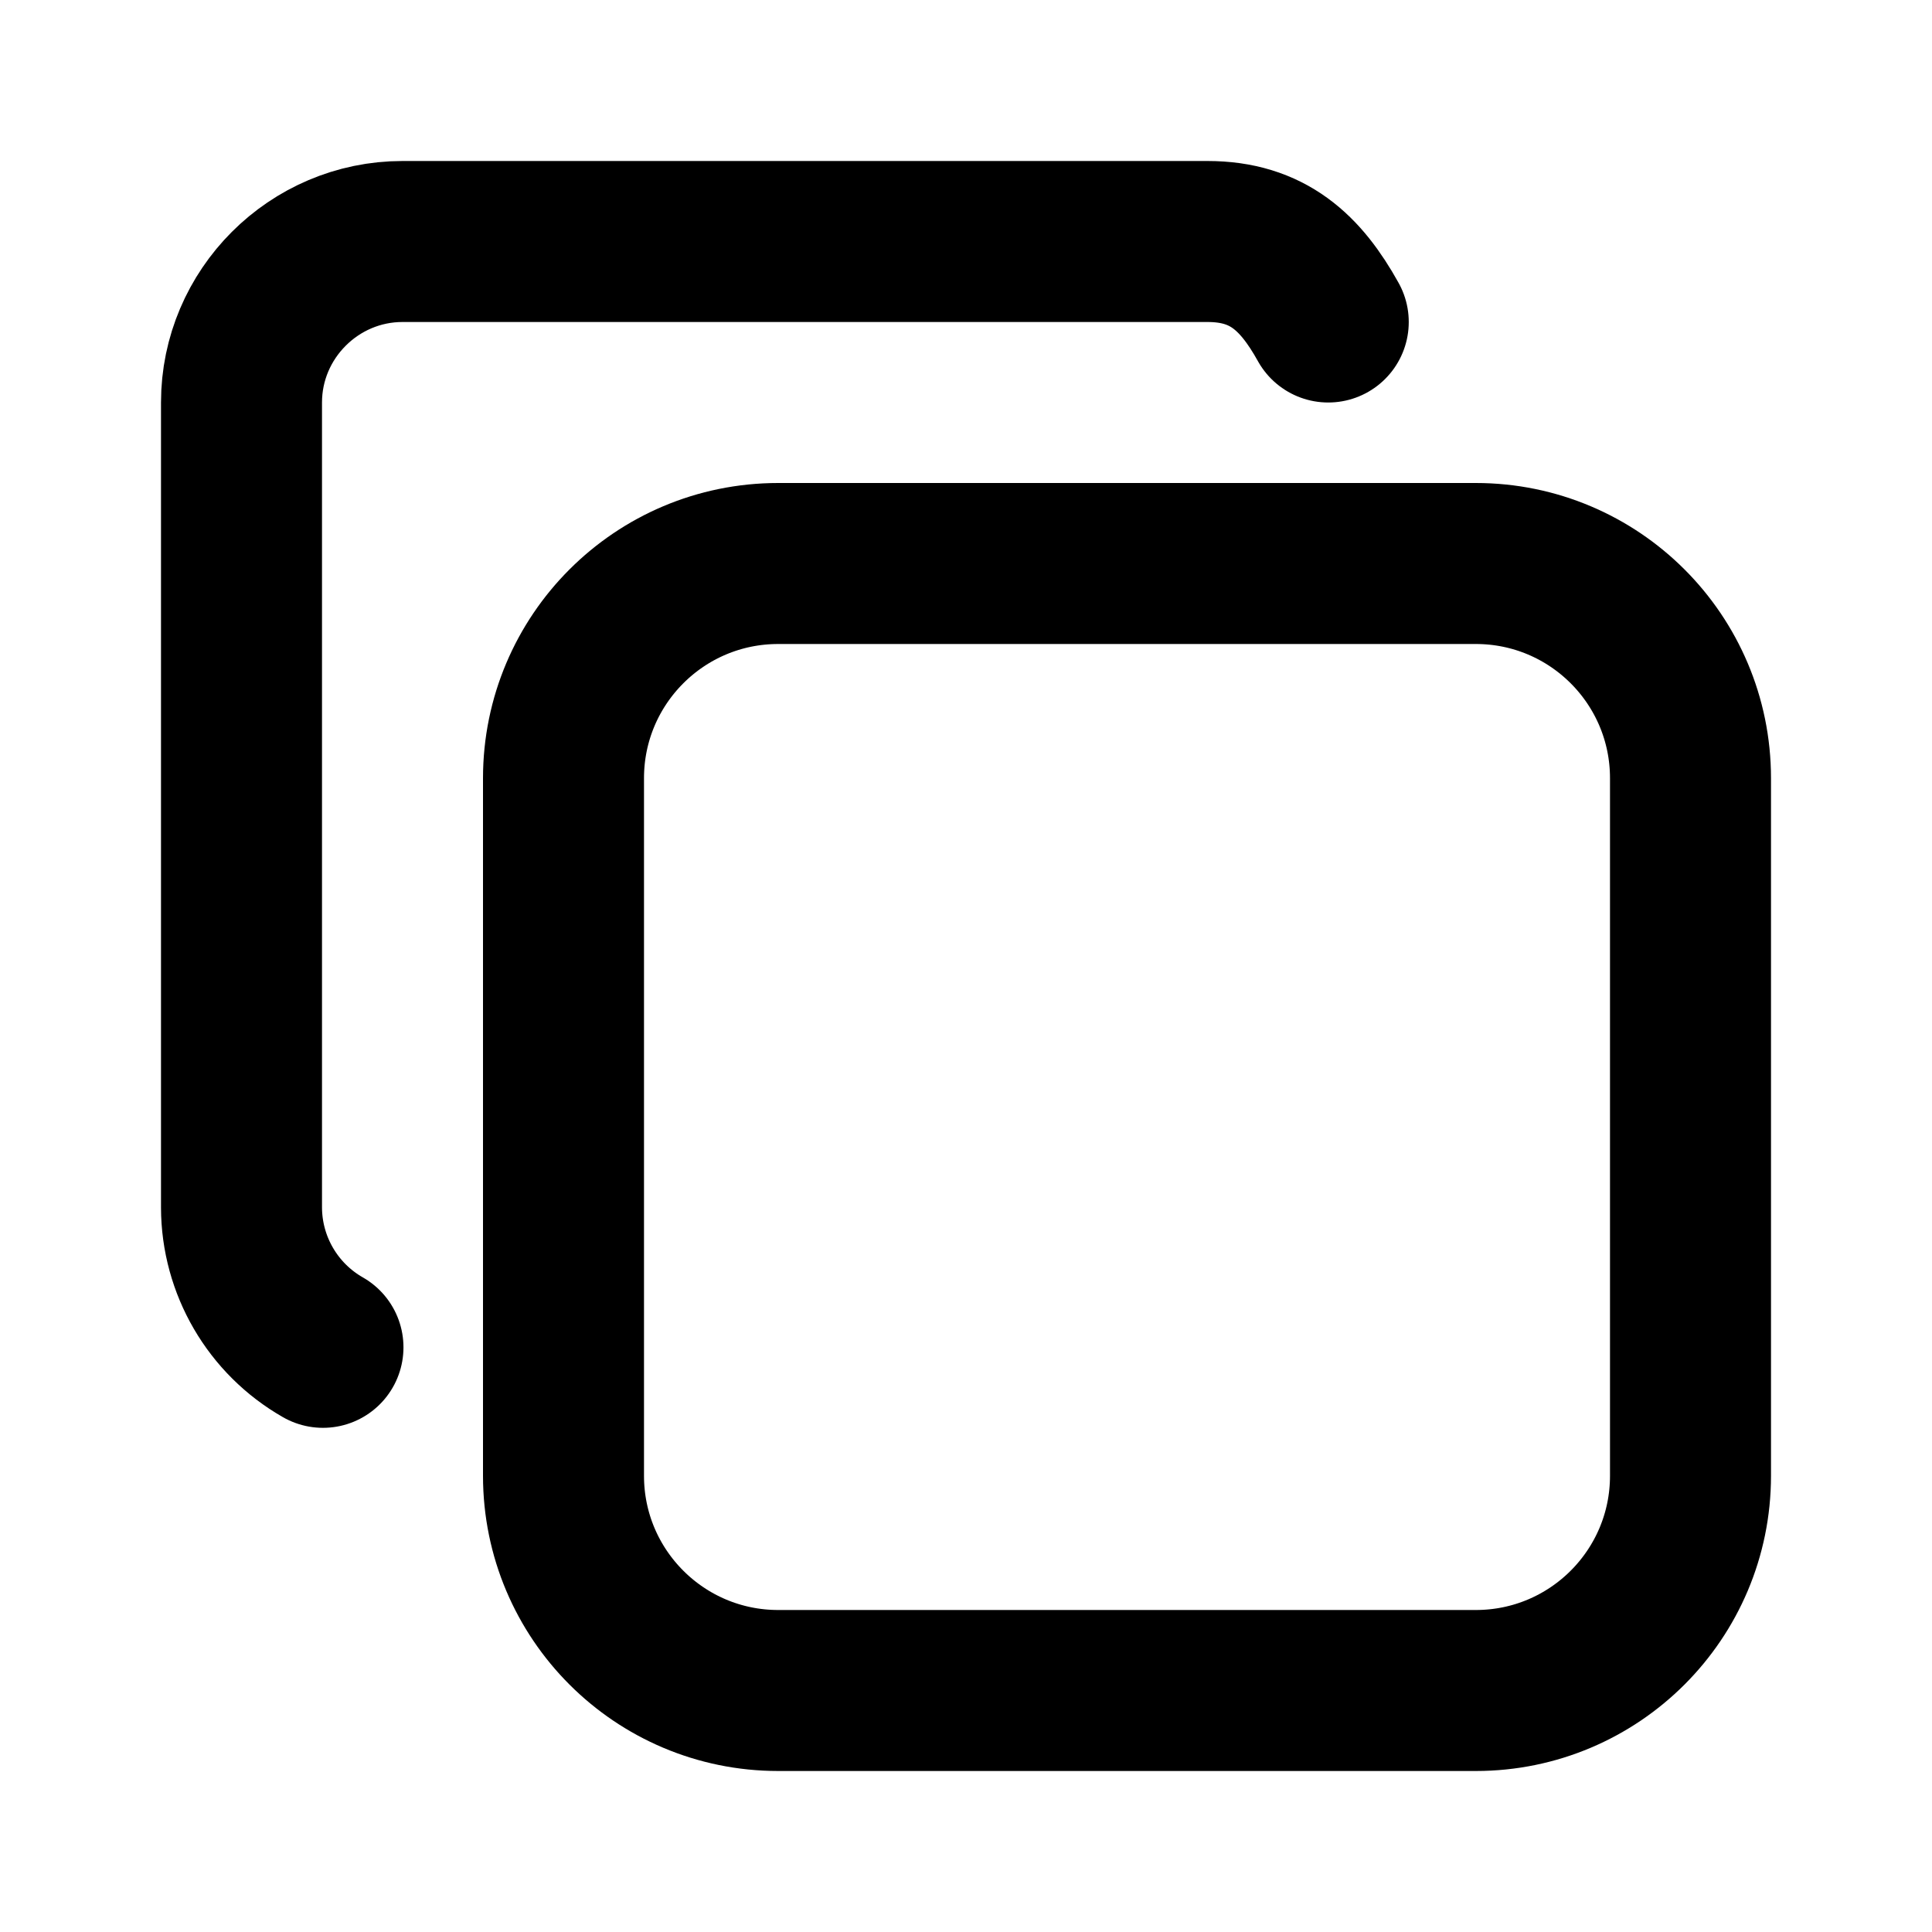
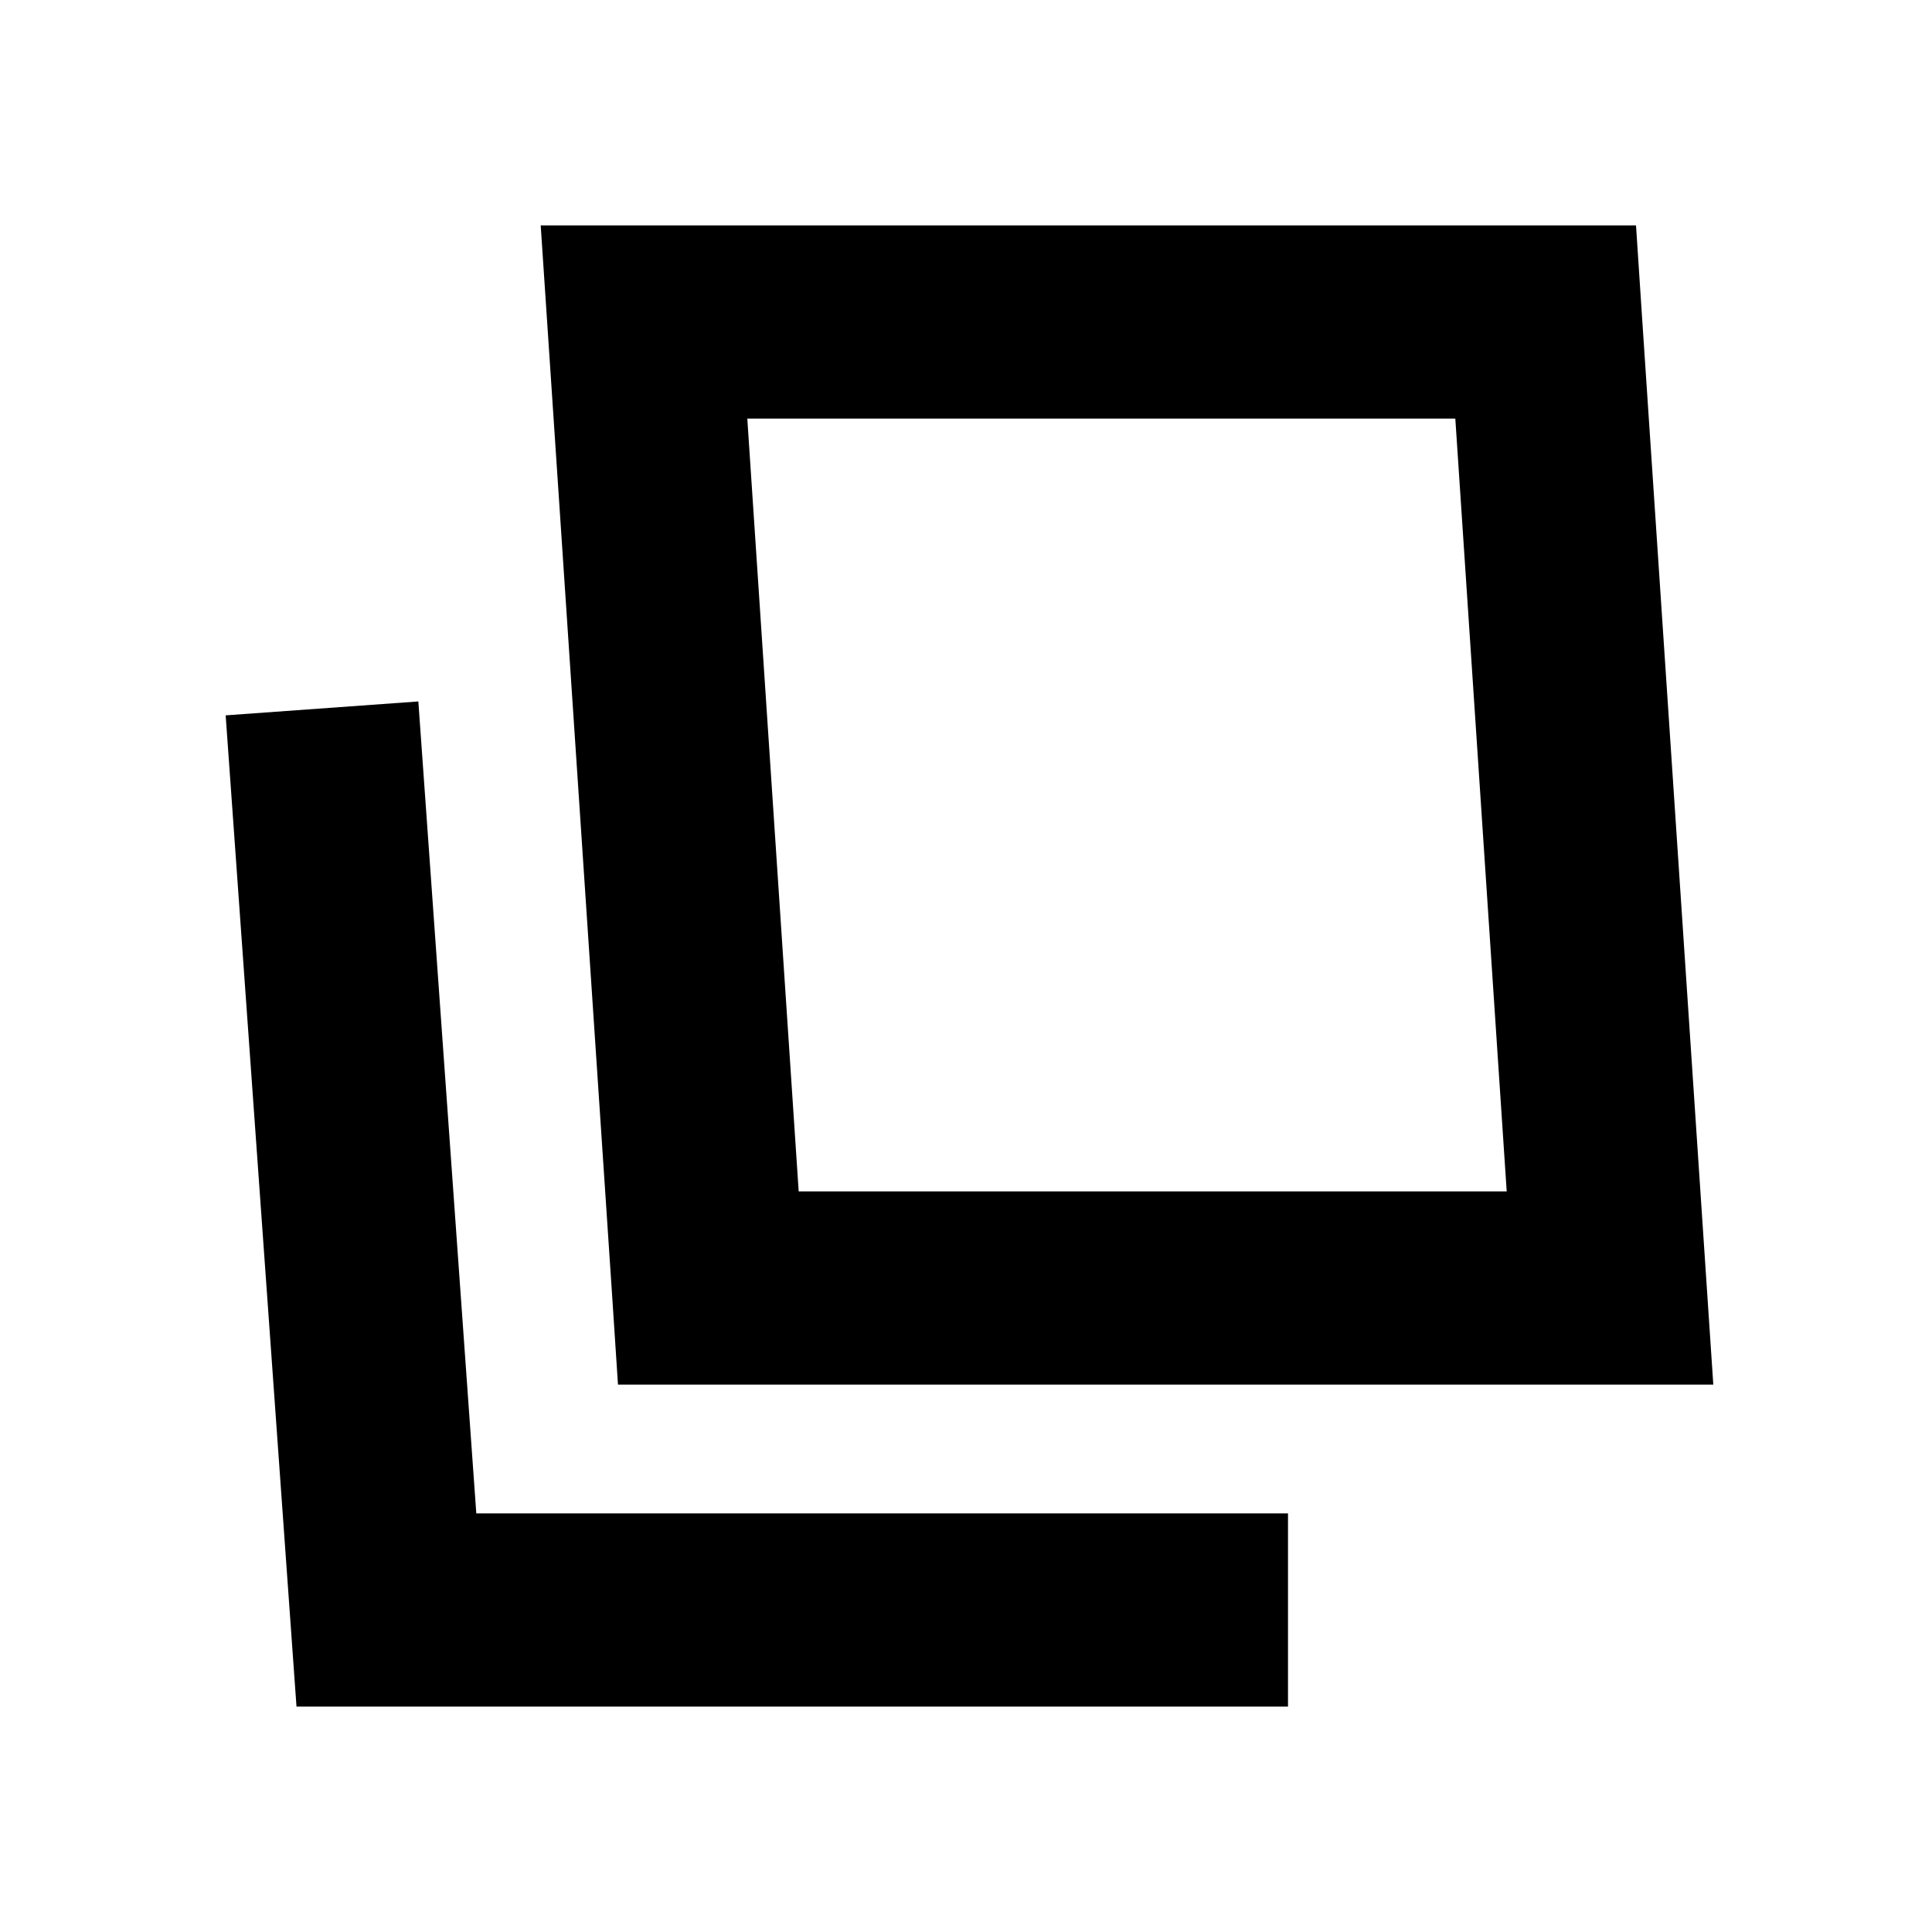
- <svg xmlns="http://www.w3.org/2000/svg" width="24" height="24" viewBox="0 0 24 24" fill="none" stroke="currentColor" stroke-width="2" stroke-linecap="round" stroke-linejoin="round" class="icon icon-tabler icons-tabler-outline icon-tabler-copy">
-   <path stroke="none" d="M0 0h24v24H0z" fill="none" />
-   <path d="M7 7m0 2.667a2.667 2.667 0 0 1 2.667 -2.667h8.666a2.667 2.667 0 0 1 2.667 2.667v8.666a2.667 2.667 0 0 1 -2.667 2.667h-8.666a2.667 2.667 0 0 1 -2.667 -2.667z" />
-   <path d="M4.012 16.737a2.005 2.005 0 0 1 -1.012 -1.737v-10c0 -1.1 .9 -2 2 -2h10c.75 0 1.158 .385 1.5 1" />
+ <svg xmlns="http://www.w3.org/2000/svg" width="15" height="15" viewBox="0 0 15 15" fill="none">
+   <path d="M12.702 1.75L12.748 2.45L13.302 10.75H4.798L4.752 10.05L4.198 1.75H12.702ZM6.201 9.25H11.698L11.299 3.25H5.802L6.201 9.25Z" fill="currentColor" />
+   <path d="M3.698 11.75H10V13.25H2.302L1.752 5.554L3.248 5.446L3.698 11.75Z" fill="currentColor" />
</svg>
